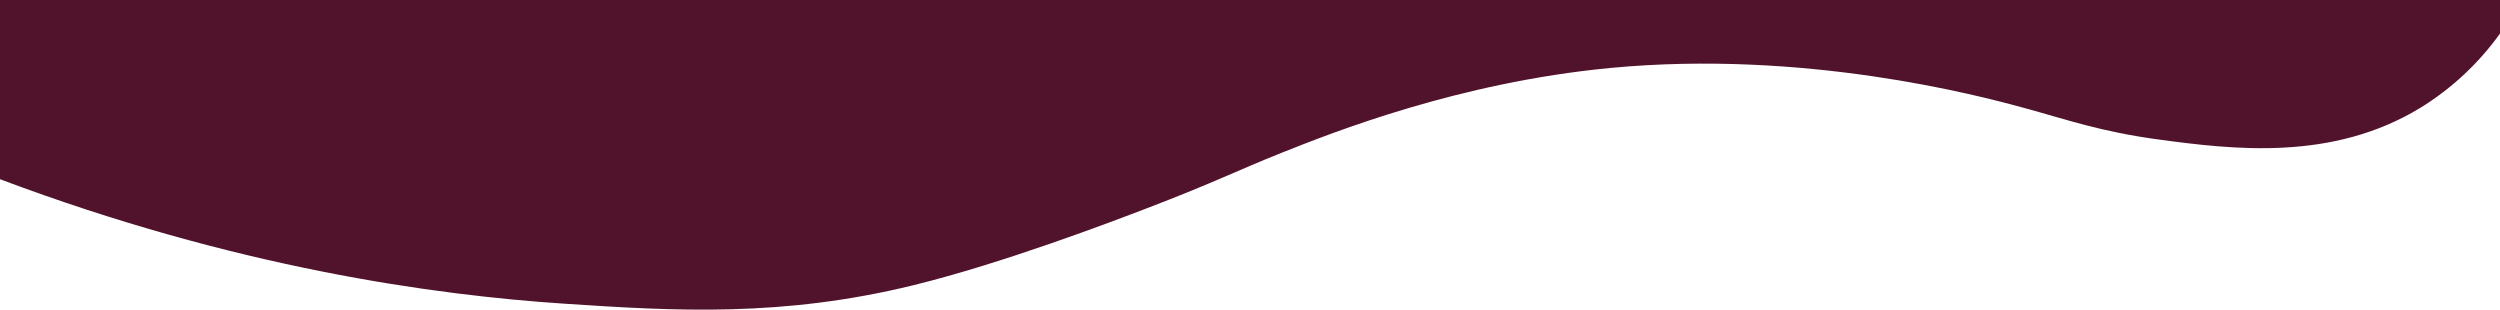
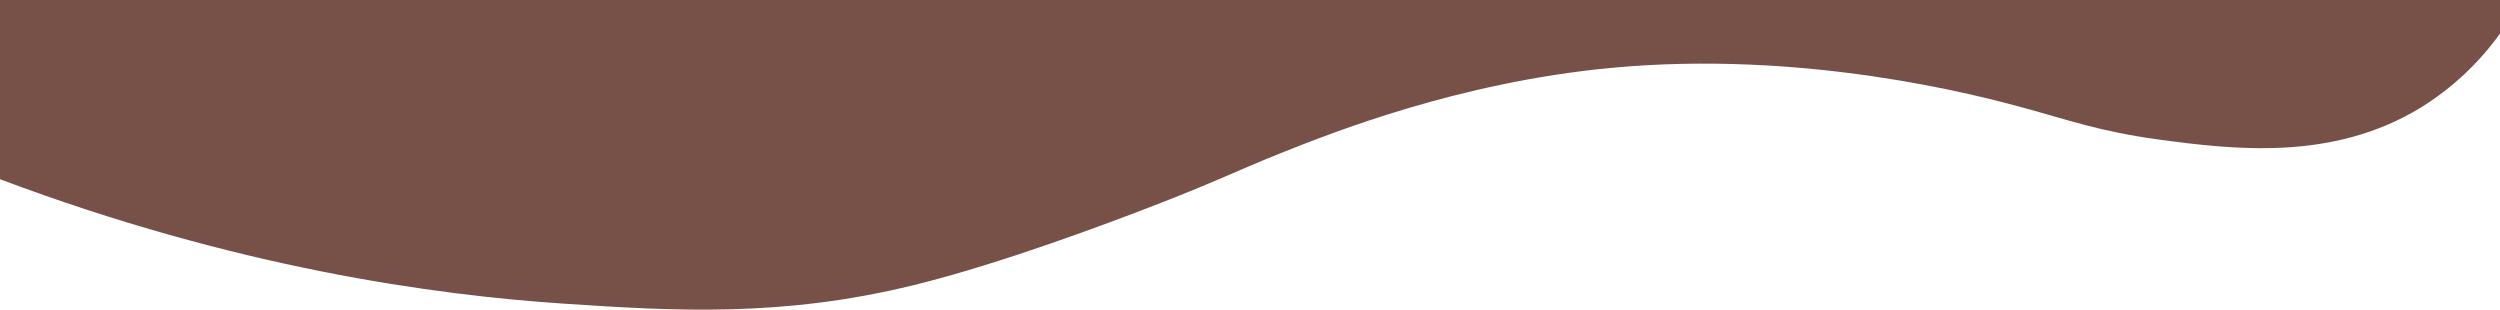
<svg xmlns="http://www.w3.org/2000/svg" id="Layer_1" data-name="Layer 1" viewBox="0 0 944 116.92">
  <defs>
-     <style>.cls-1{fill:#51132b;}</style>
+     <style>.cls-1{fill:#775048;}</style>
  </defs>
  <path class="cls-1" d="M952,217.67a104.23,104.23,0,0,1-30,28c-33.35,20.34-70.72,15.81-99,12-22-3-34.08-7.38-51-12-17.08-4.66-82.59-22-156-15-57.32,5.47-104.83,24.37-124,32-16.9,6.73-24.9,11-51,21-12.39,4.74-54.16,20.71-88,29-49.62,12.17-90.1,9.79-132,7-49.08-3.26-123.89-13.51-213-47V205H952Z" transform="translate(-8 -205)" />
</svg>
